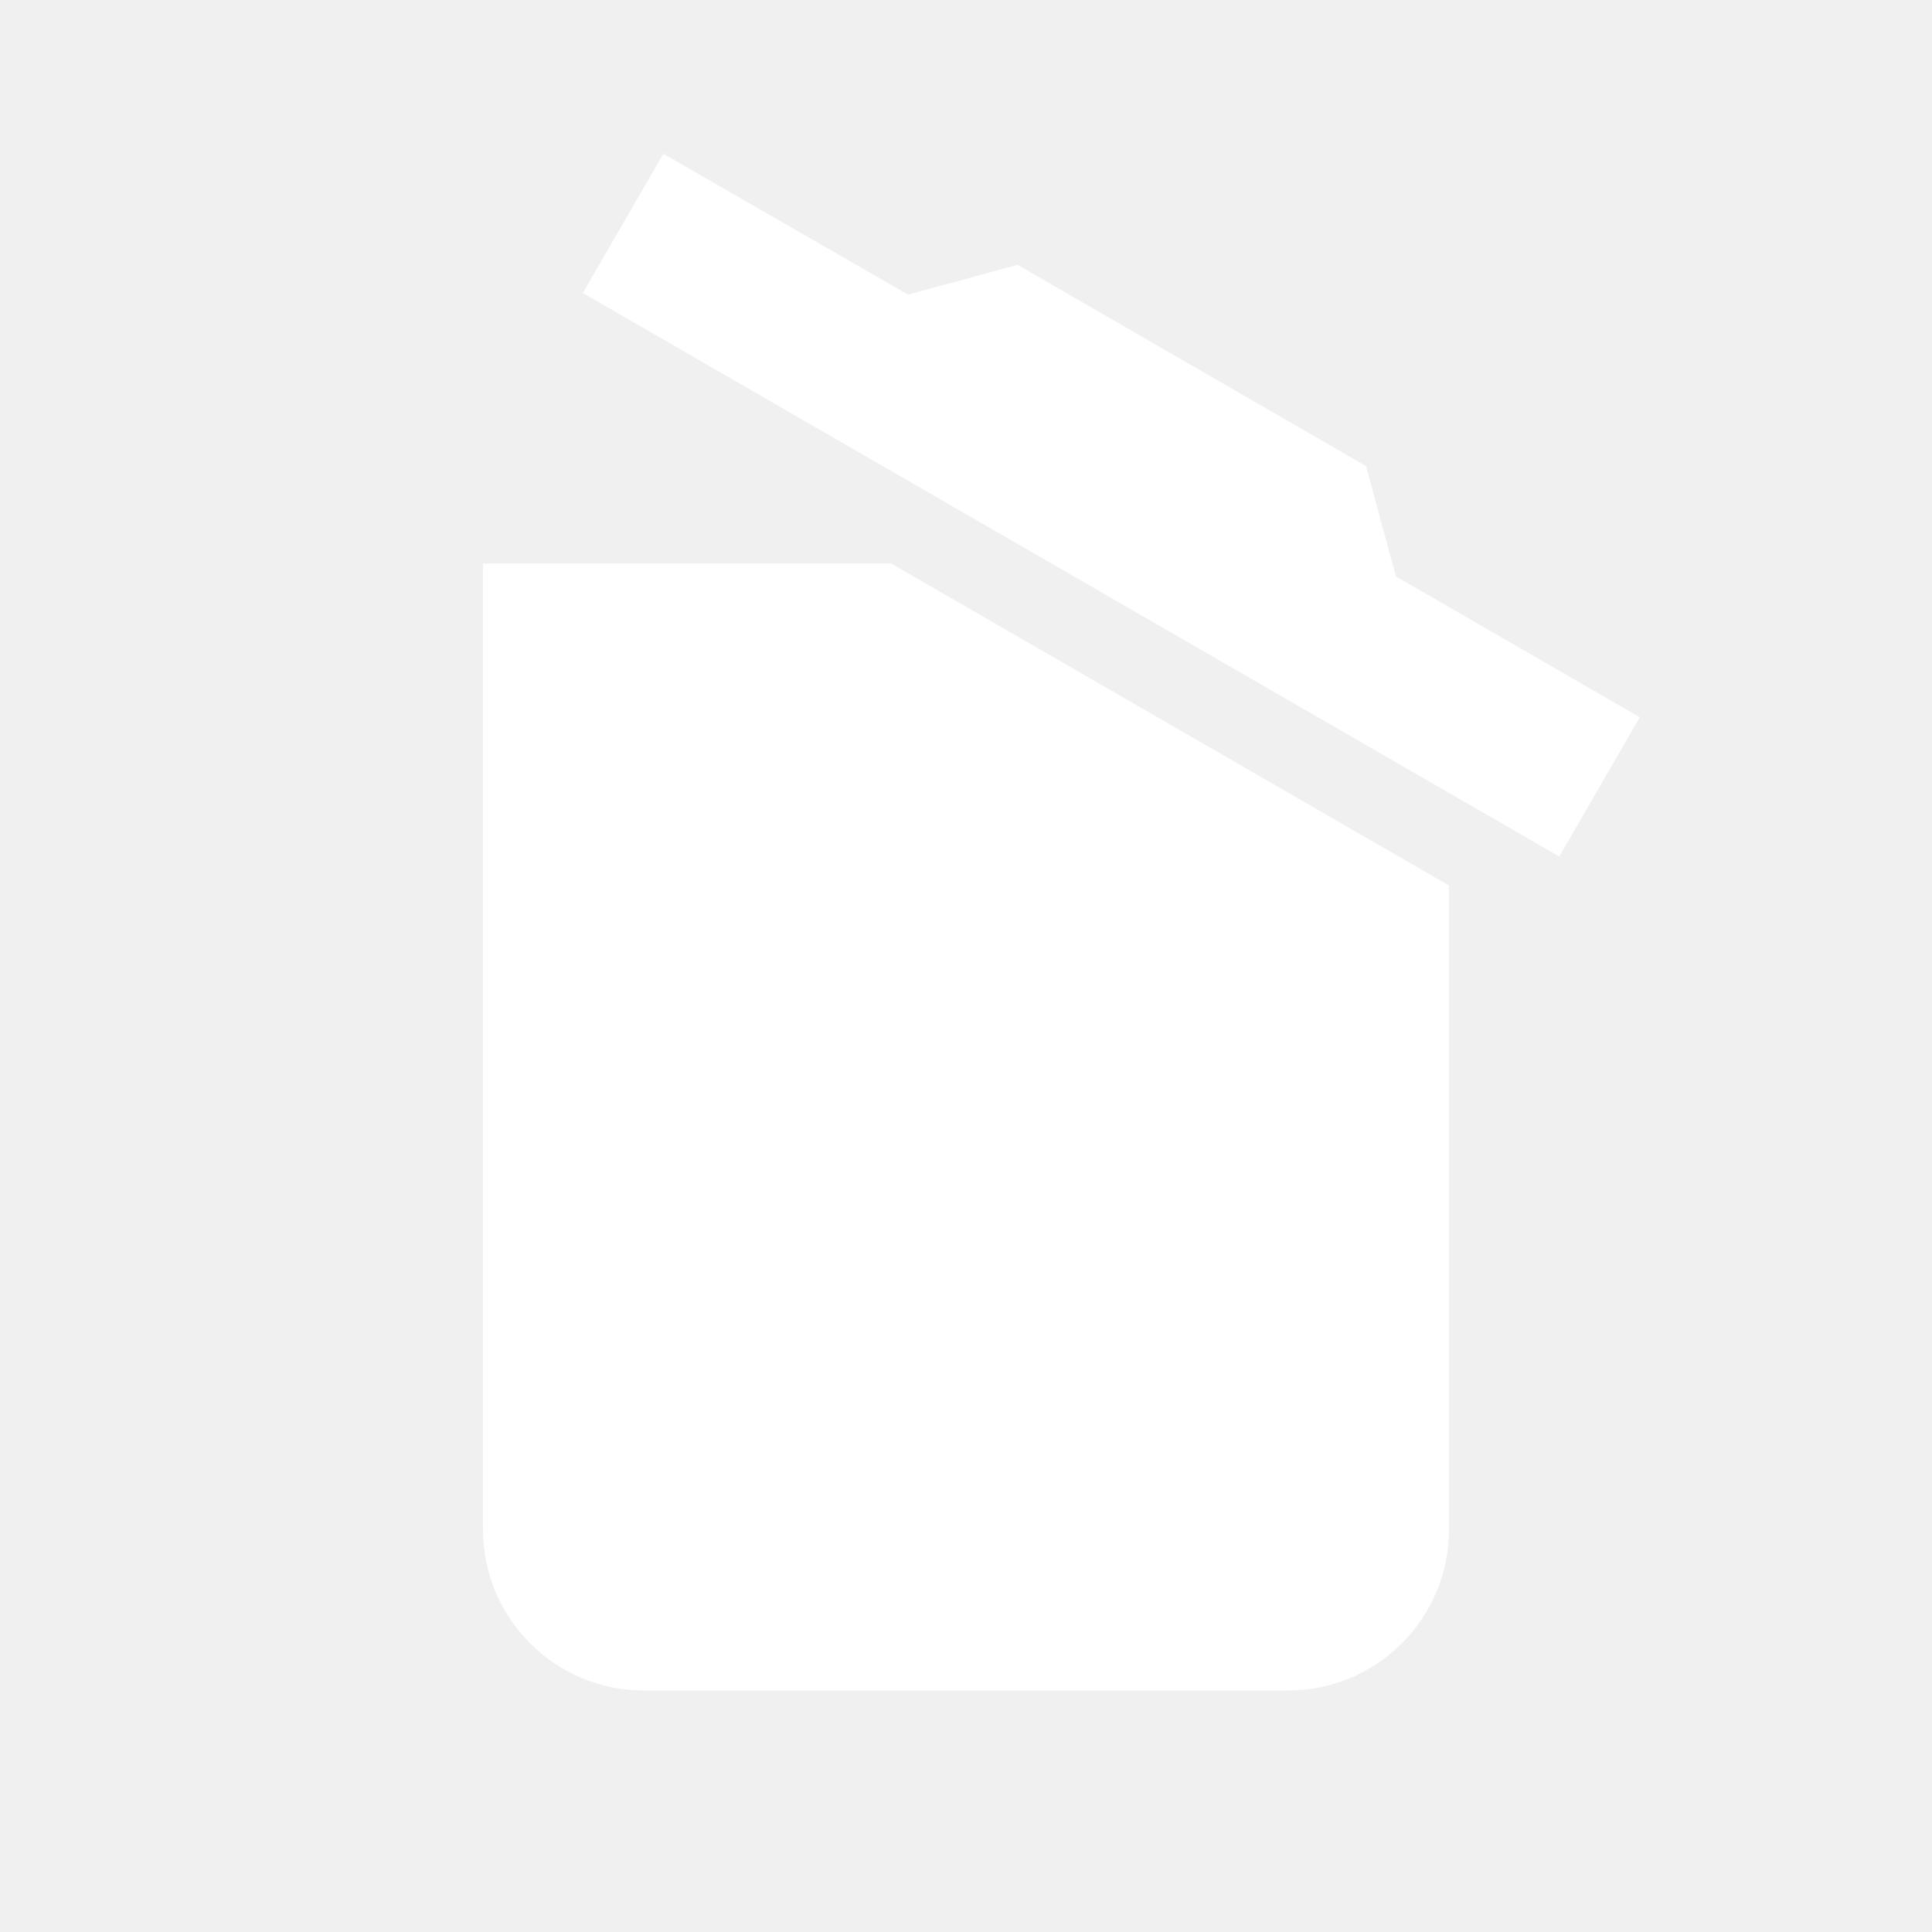
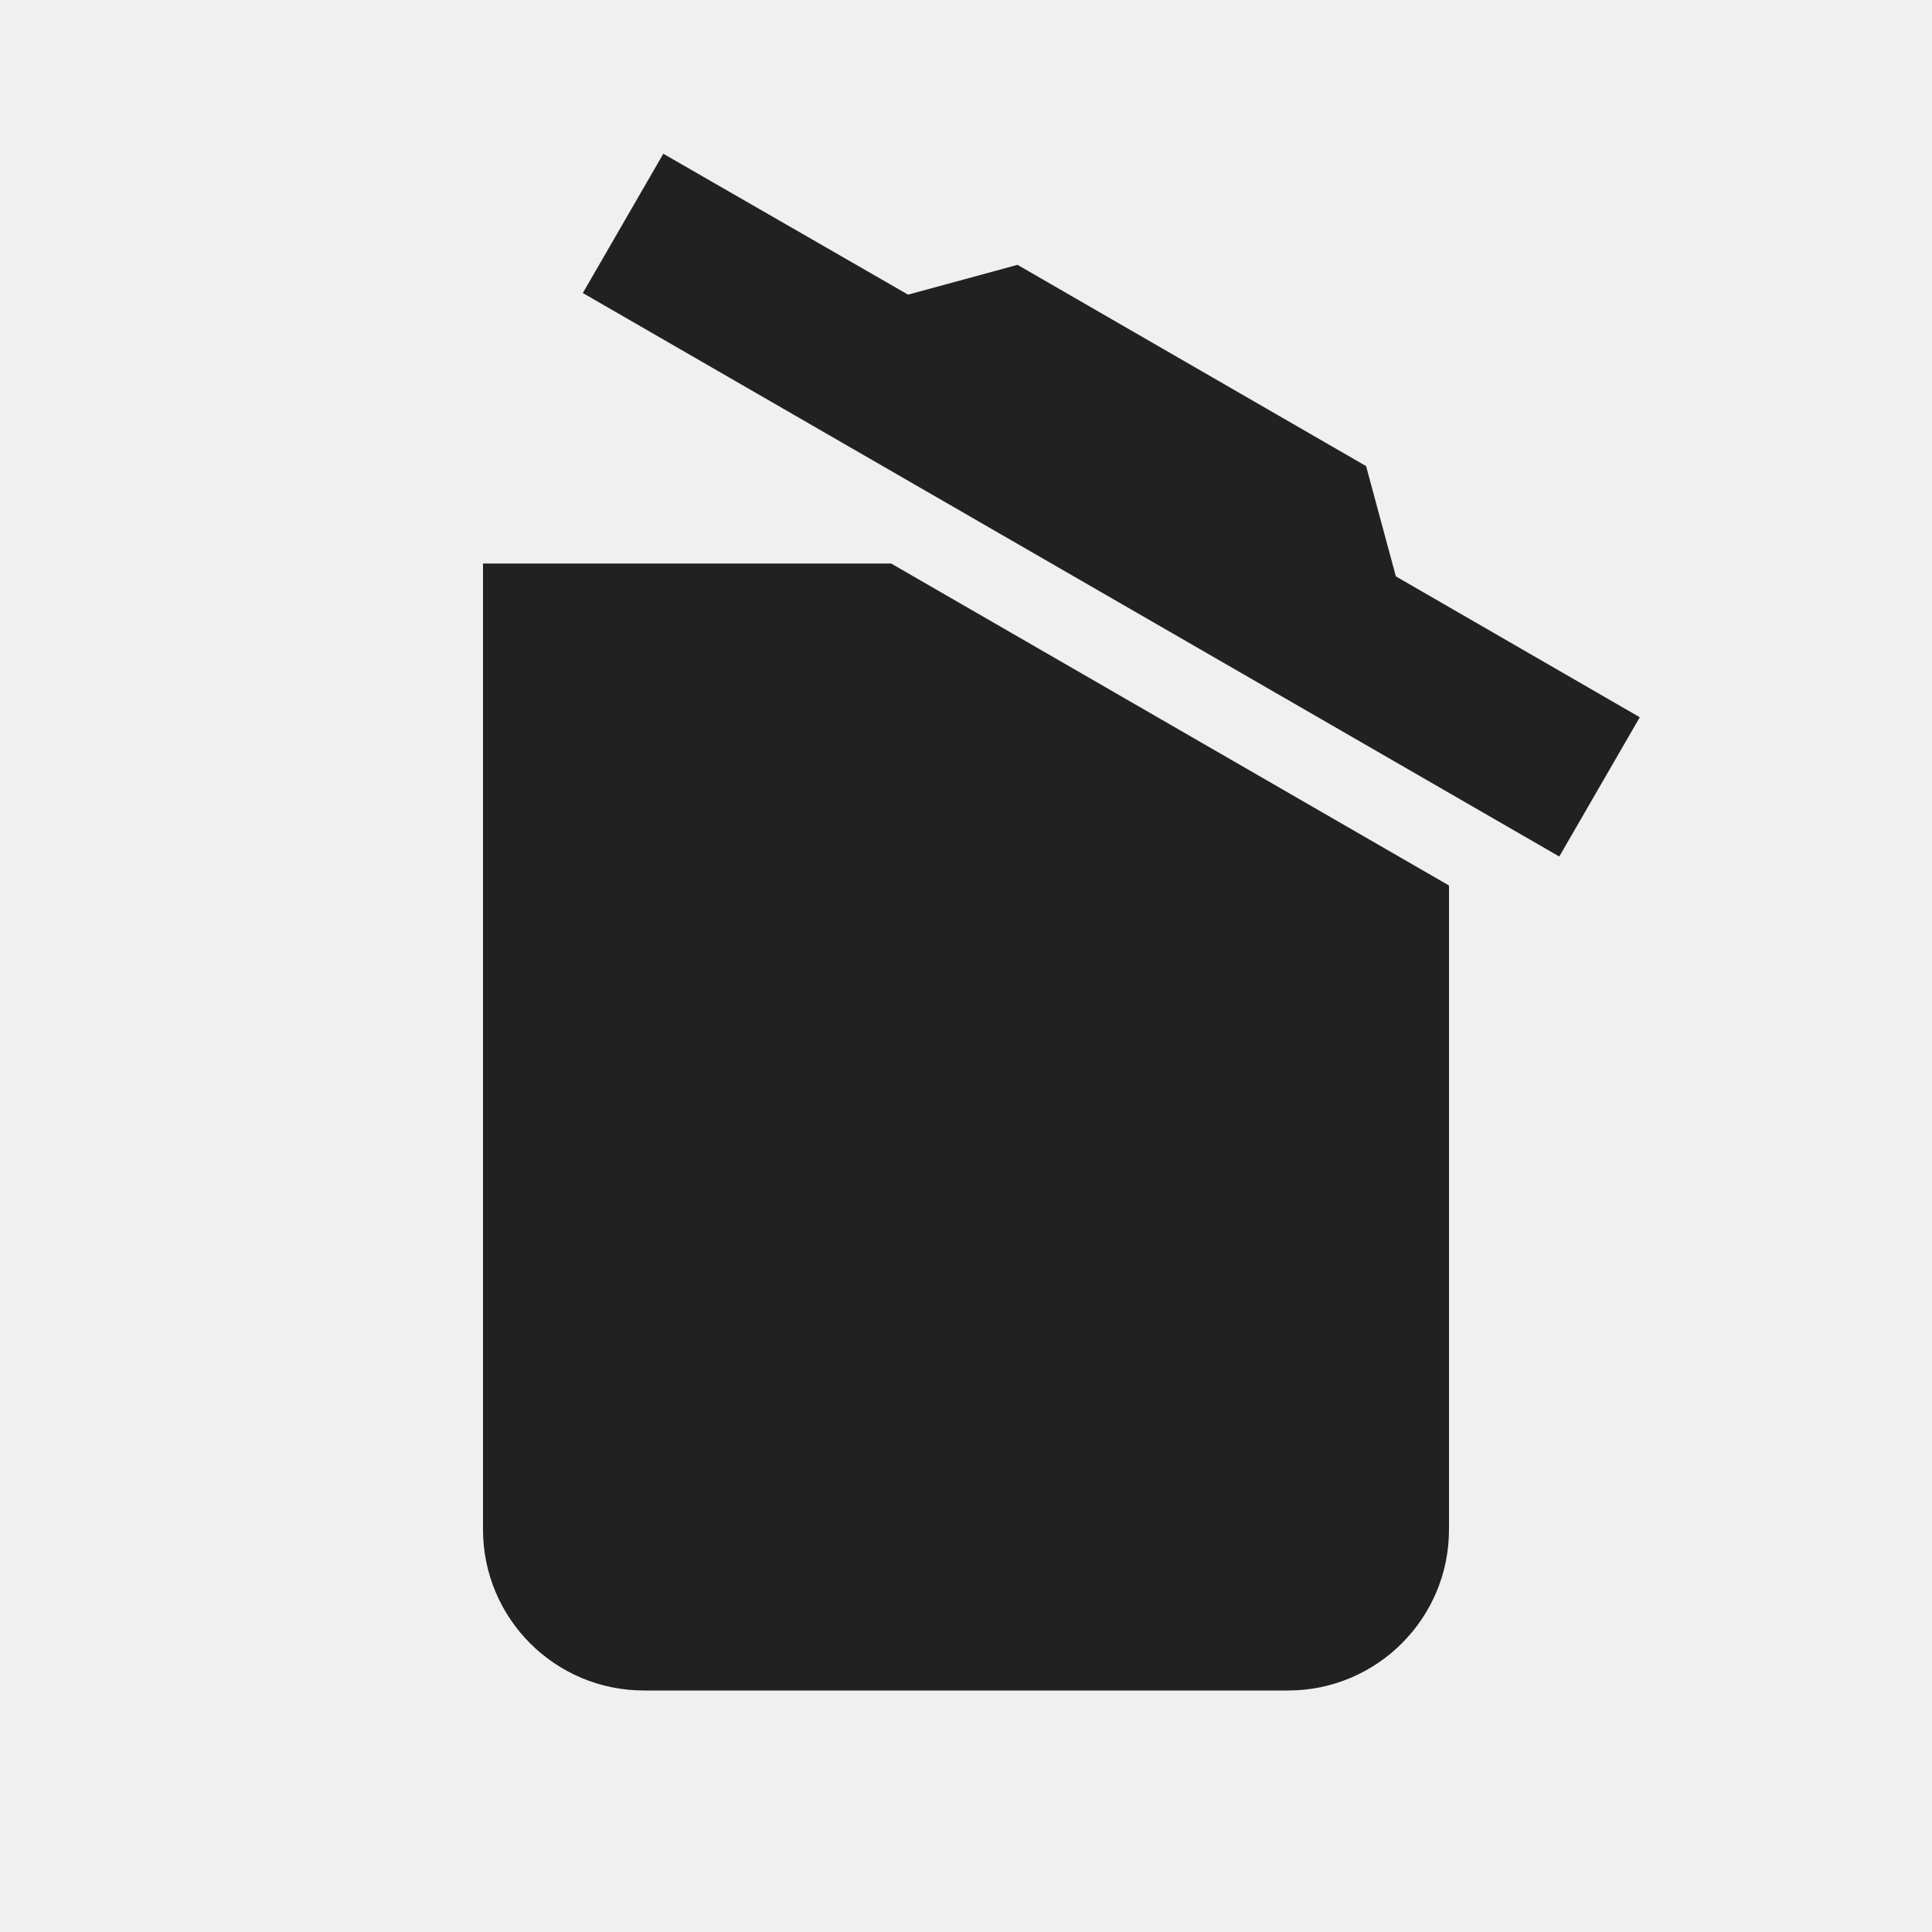
<svg xmlns="http://www.w3.org/2000/svg" version="1.1" width="24" height="24" viewBox="0 0 24 24">
-   <path fill="#FFFFFF" d="M20.37,8.91L19.37,10.64L7.24,3.64L8.24,1.91L11.28,3.66L12.64,3.29L16.97,5.79L17.34,7.16L20.37,8.91M6,19V7H11.07L18,11V19A2,2 0 0,1 16,21H8A2,2 0 0,1 6,19Z" />
+   <path fill="#212121" d="M20.37,8.91L19.37,10.64L7.24,3.64L8.24,1.91L11.28,3.66L12.64,3.29L16.97,5.79L17.34,7.16L20.37,8.91M6,19V7H11.07L18,11V19A2,2 0 0,1 16,21H8A2,2 0 0,1 6,19Z" />
</svg>
